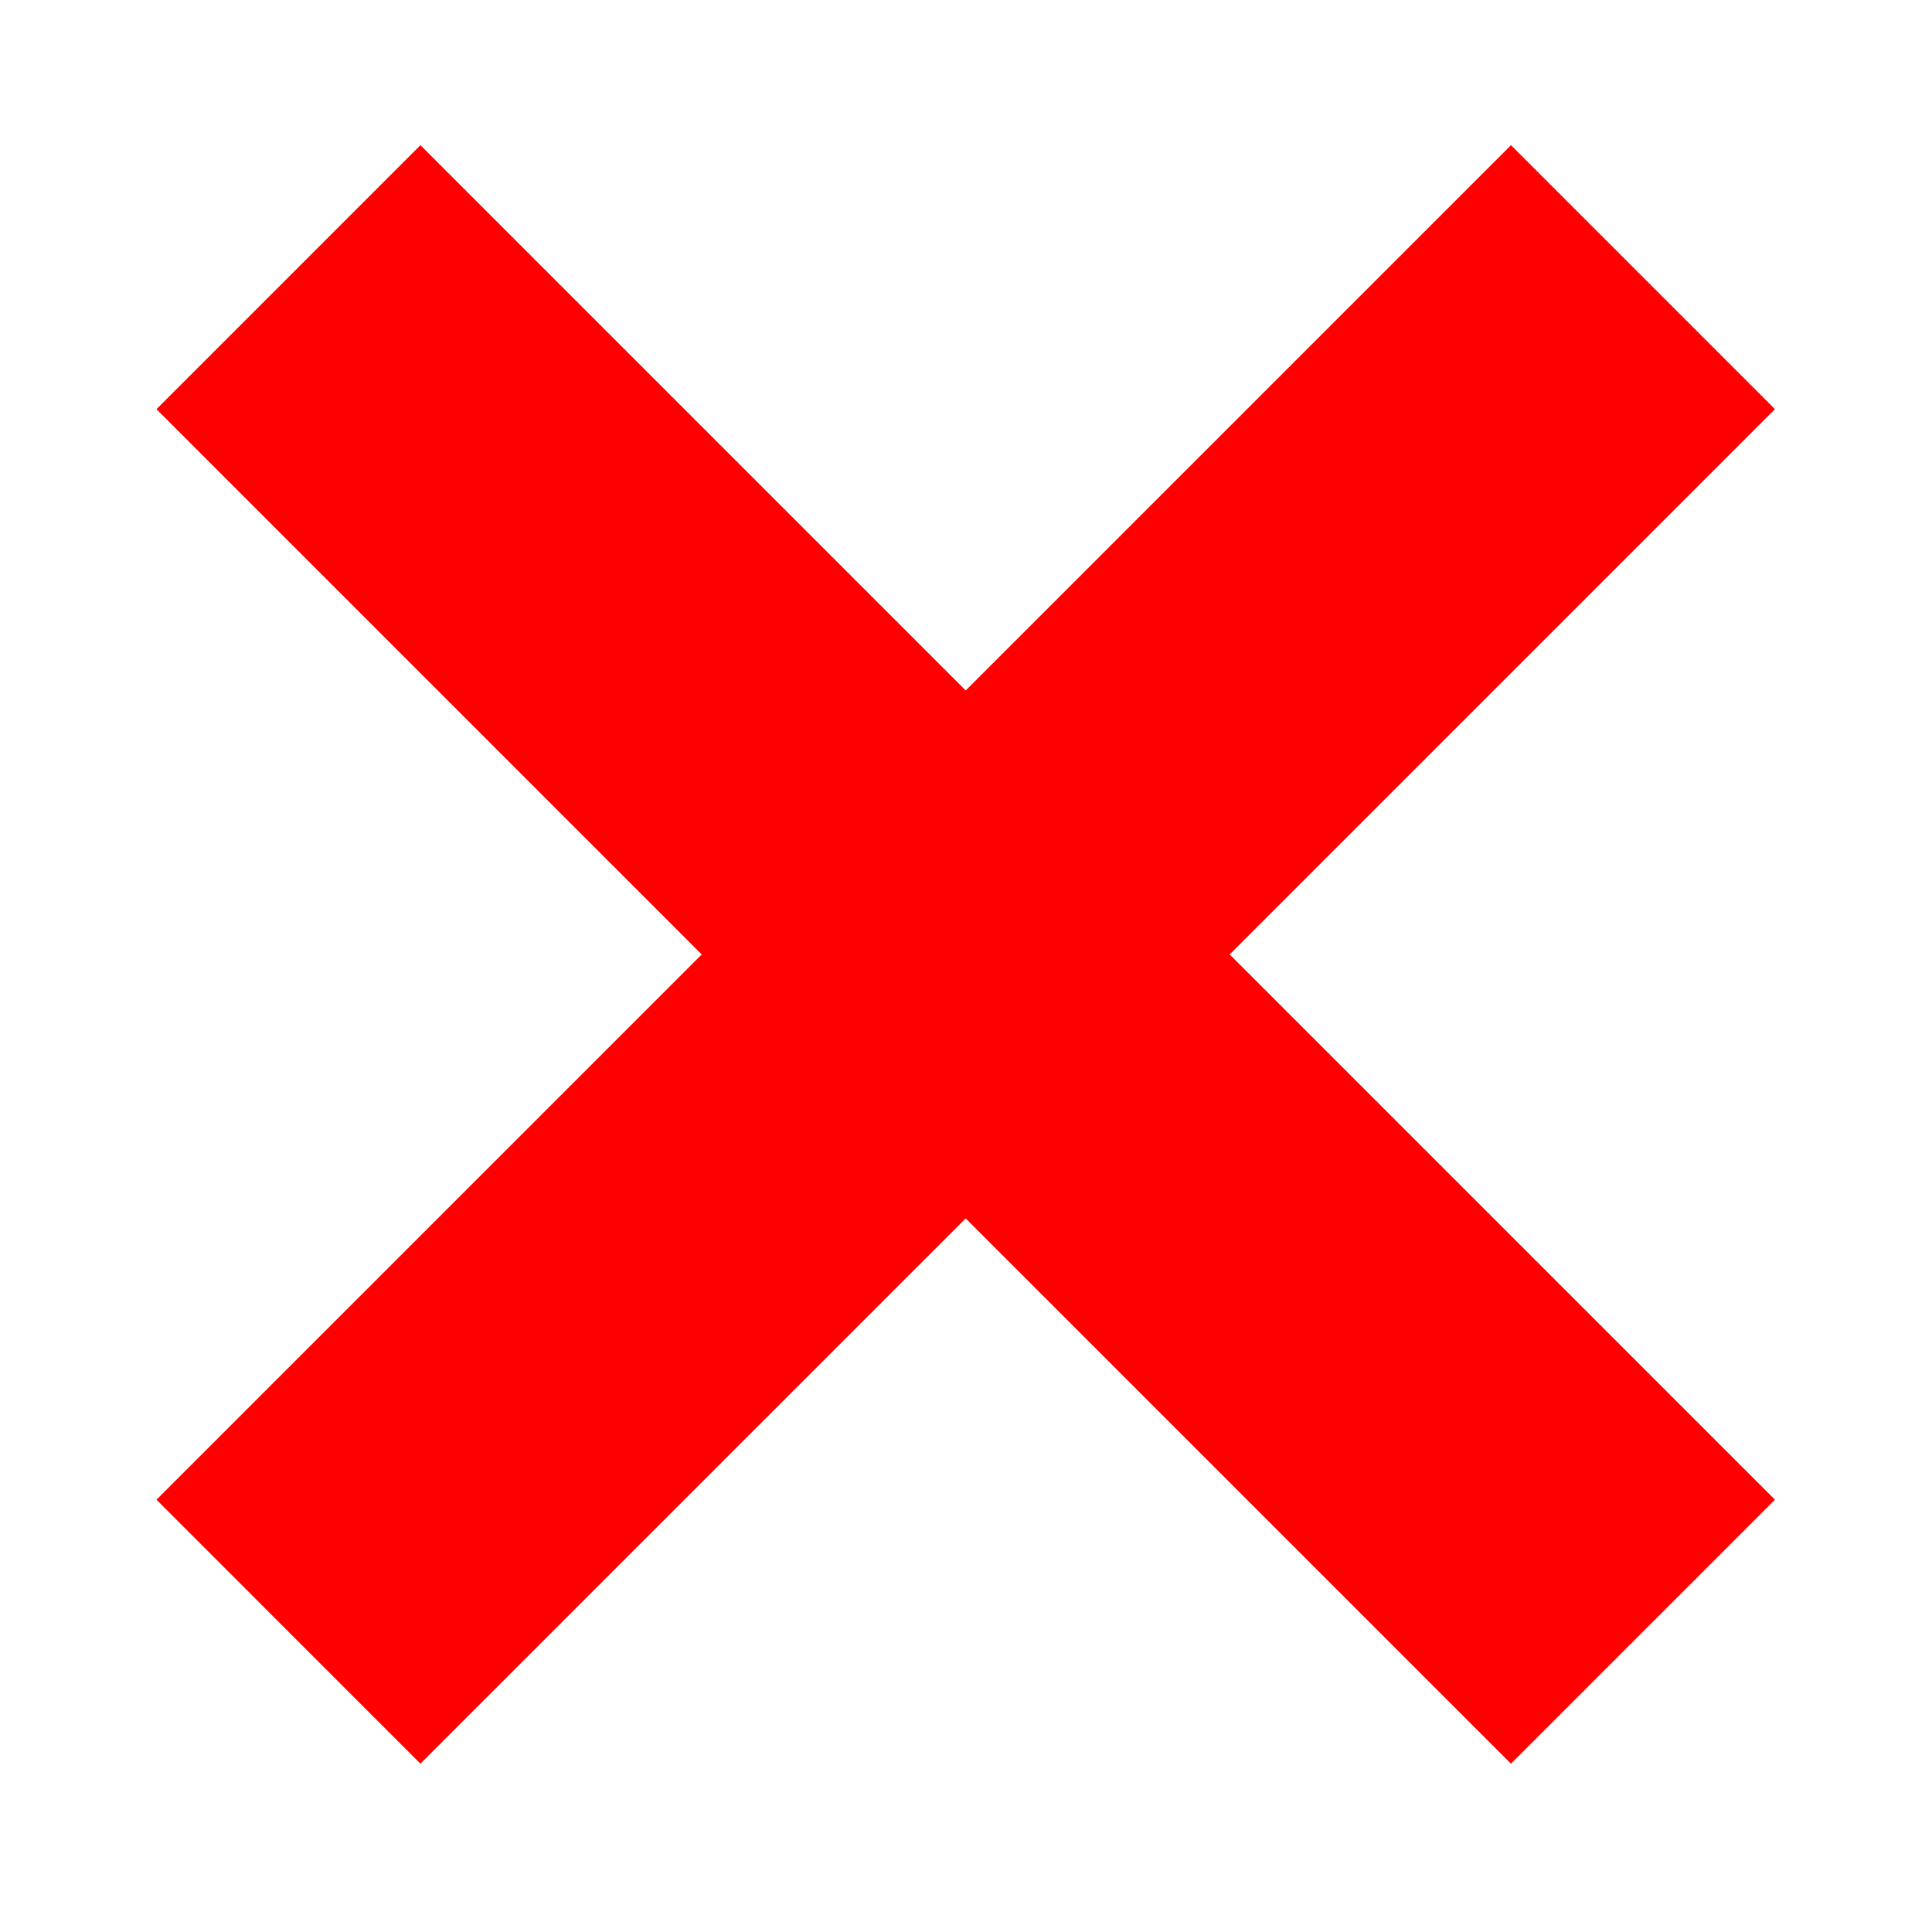
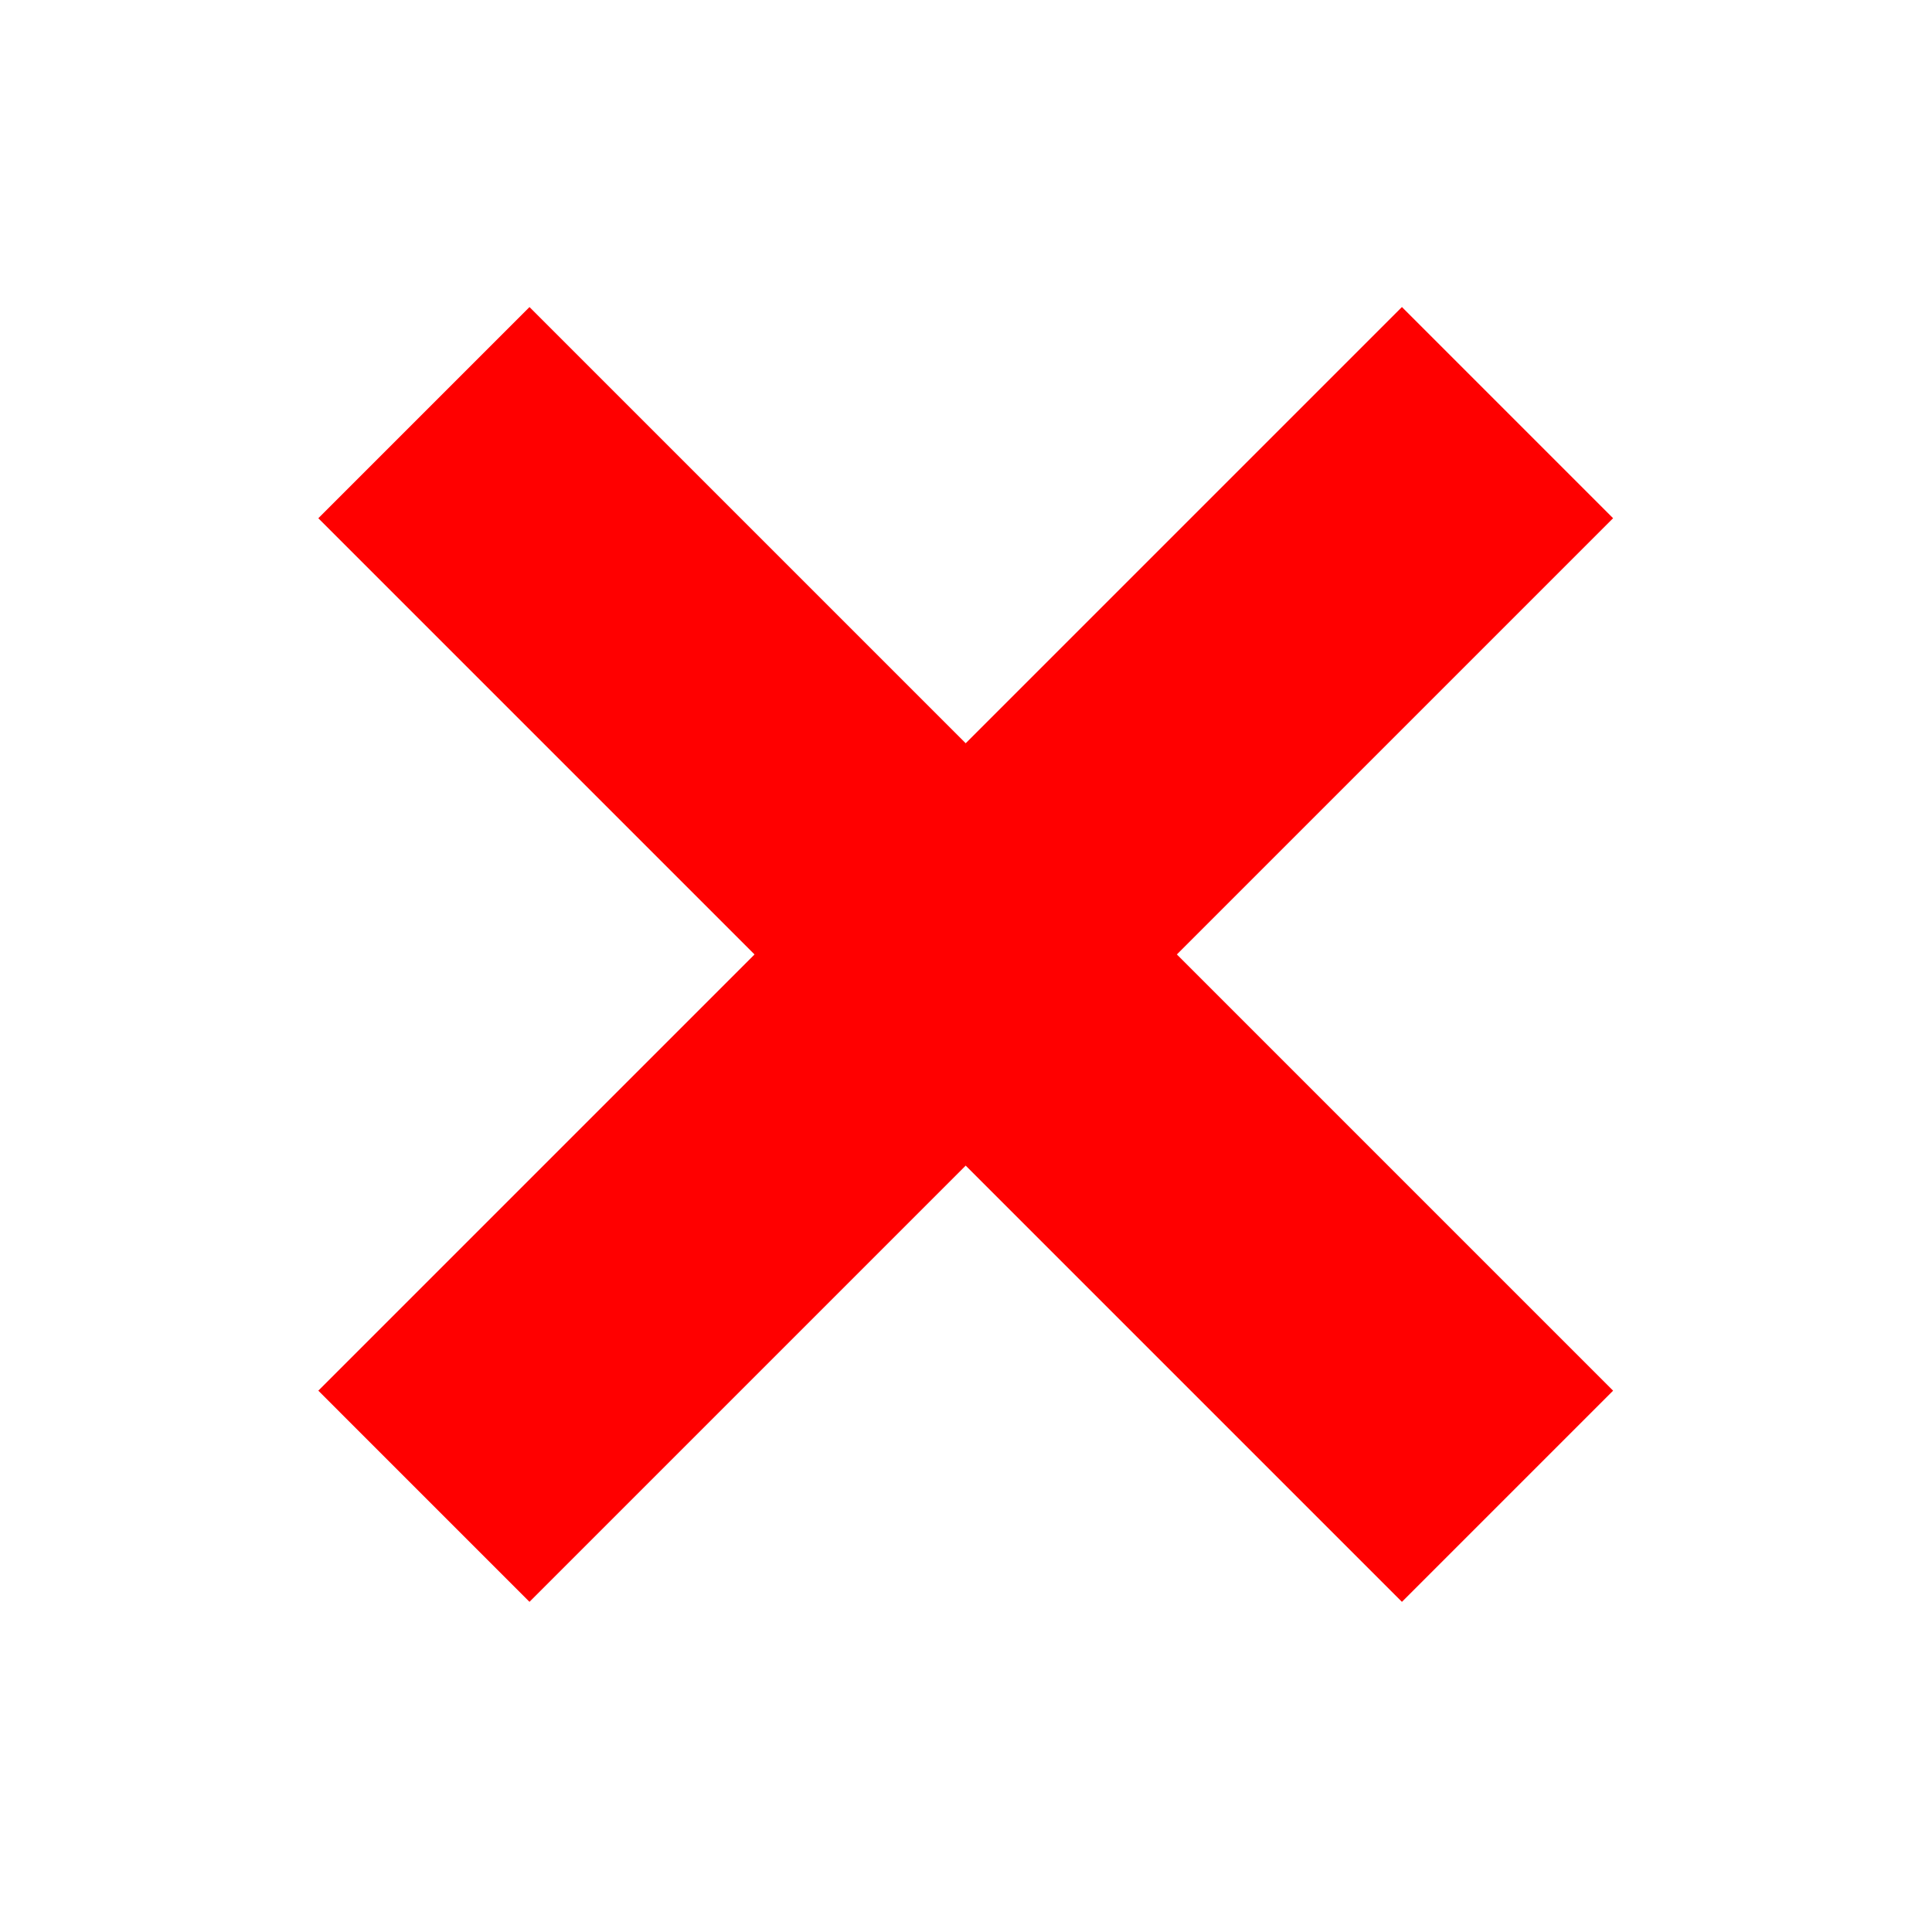
<svg xmlns="http://www.w3.org/2000/svg" height="96" width="96" version="1.1" id="svg3427">
  <defs id="defs3431" />
-   <path id="rect1449" style="fill:#ff0000;fill-opacity:1;stroke-width:11.343;stroke-linecap:round;stroke-linejoin:round;stroke-miterlimit:10;paint-order:markers stroke fill" d="M 7.775,20.332 34.868,47.426 7.775,74.519 20.891,87.636 47.985,60.543 75.08,87.638 88.197,74.521 61.102,47.426 88.197,20.331 75.08,7.214 47.985,34.309 20.891,7.215 Z" />
+   <path id="rect1449" style="fill:#ff0000;fill-opacity:1;stroke-width:9.074;stroke-linecap:round;stroke-linejoin:round;stroke-miterlimit:10;paint-order:markers stroke fill" d="M 15.817,25.751 37.492,47.426 15.817,69.101 26.31,79.594 47.985,57.919 69.661,79.595 80.154,69.102 58.478,47.426 80.154,25.75 69.661,15.256 47.985,36.932 26.31,15.258 Z" />
</svg>
